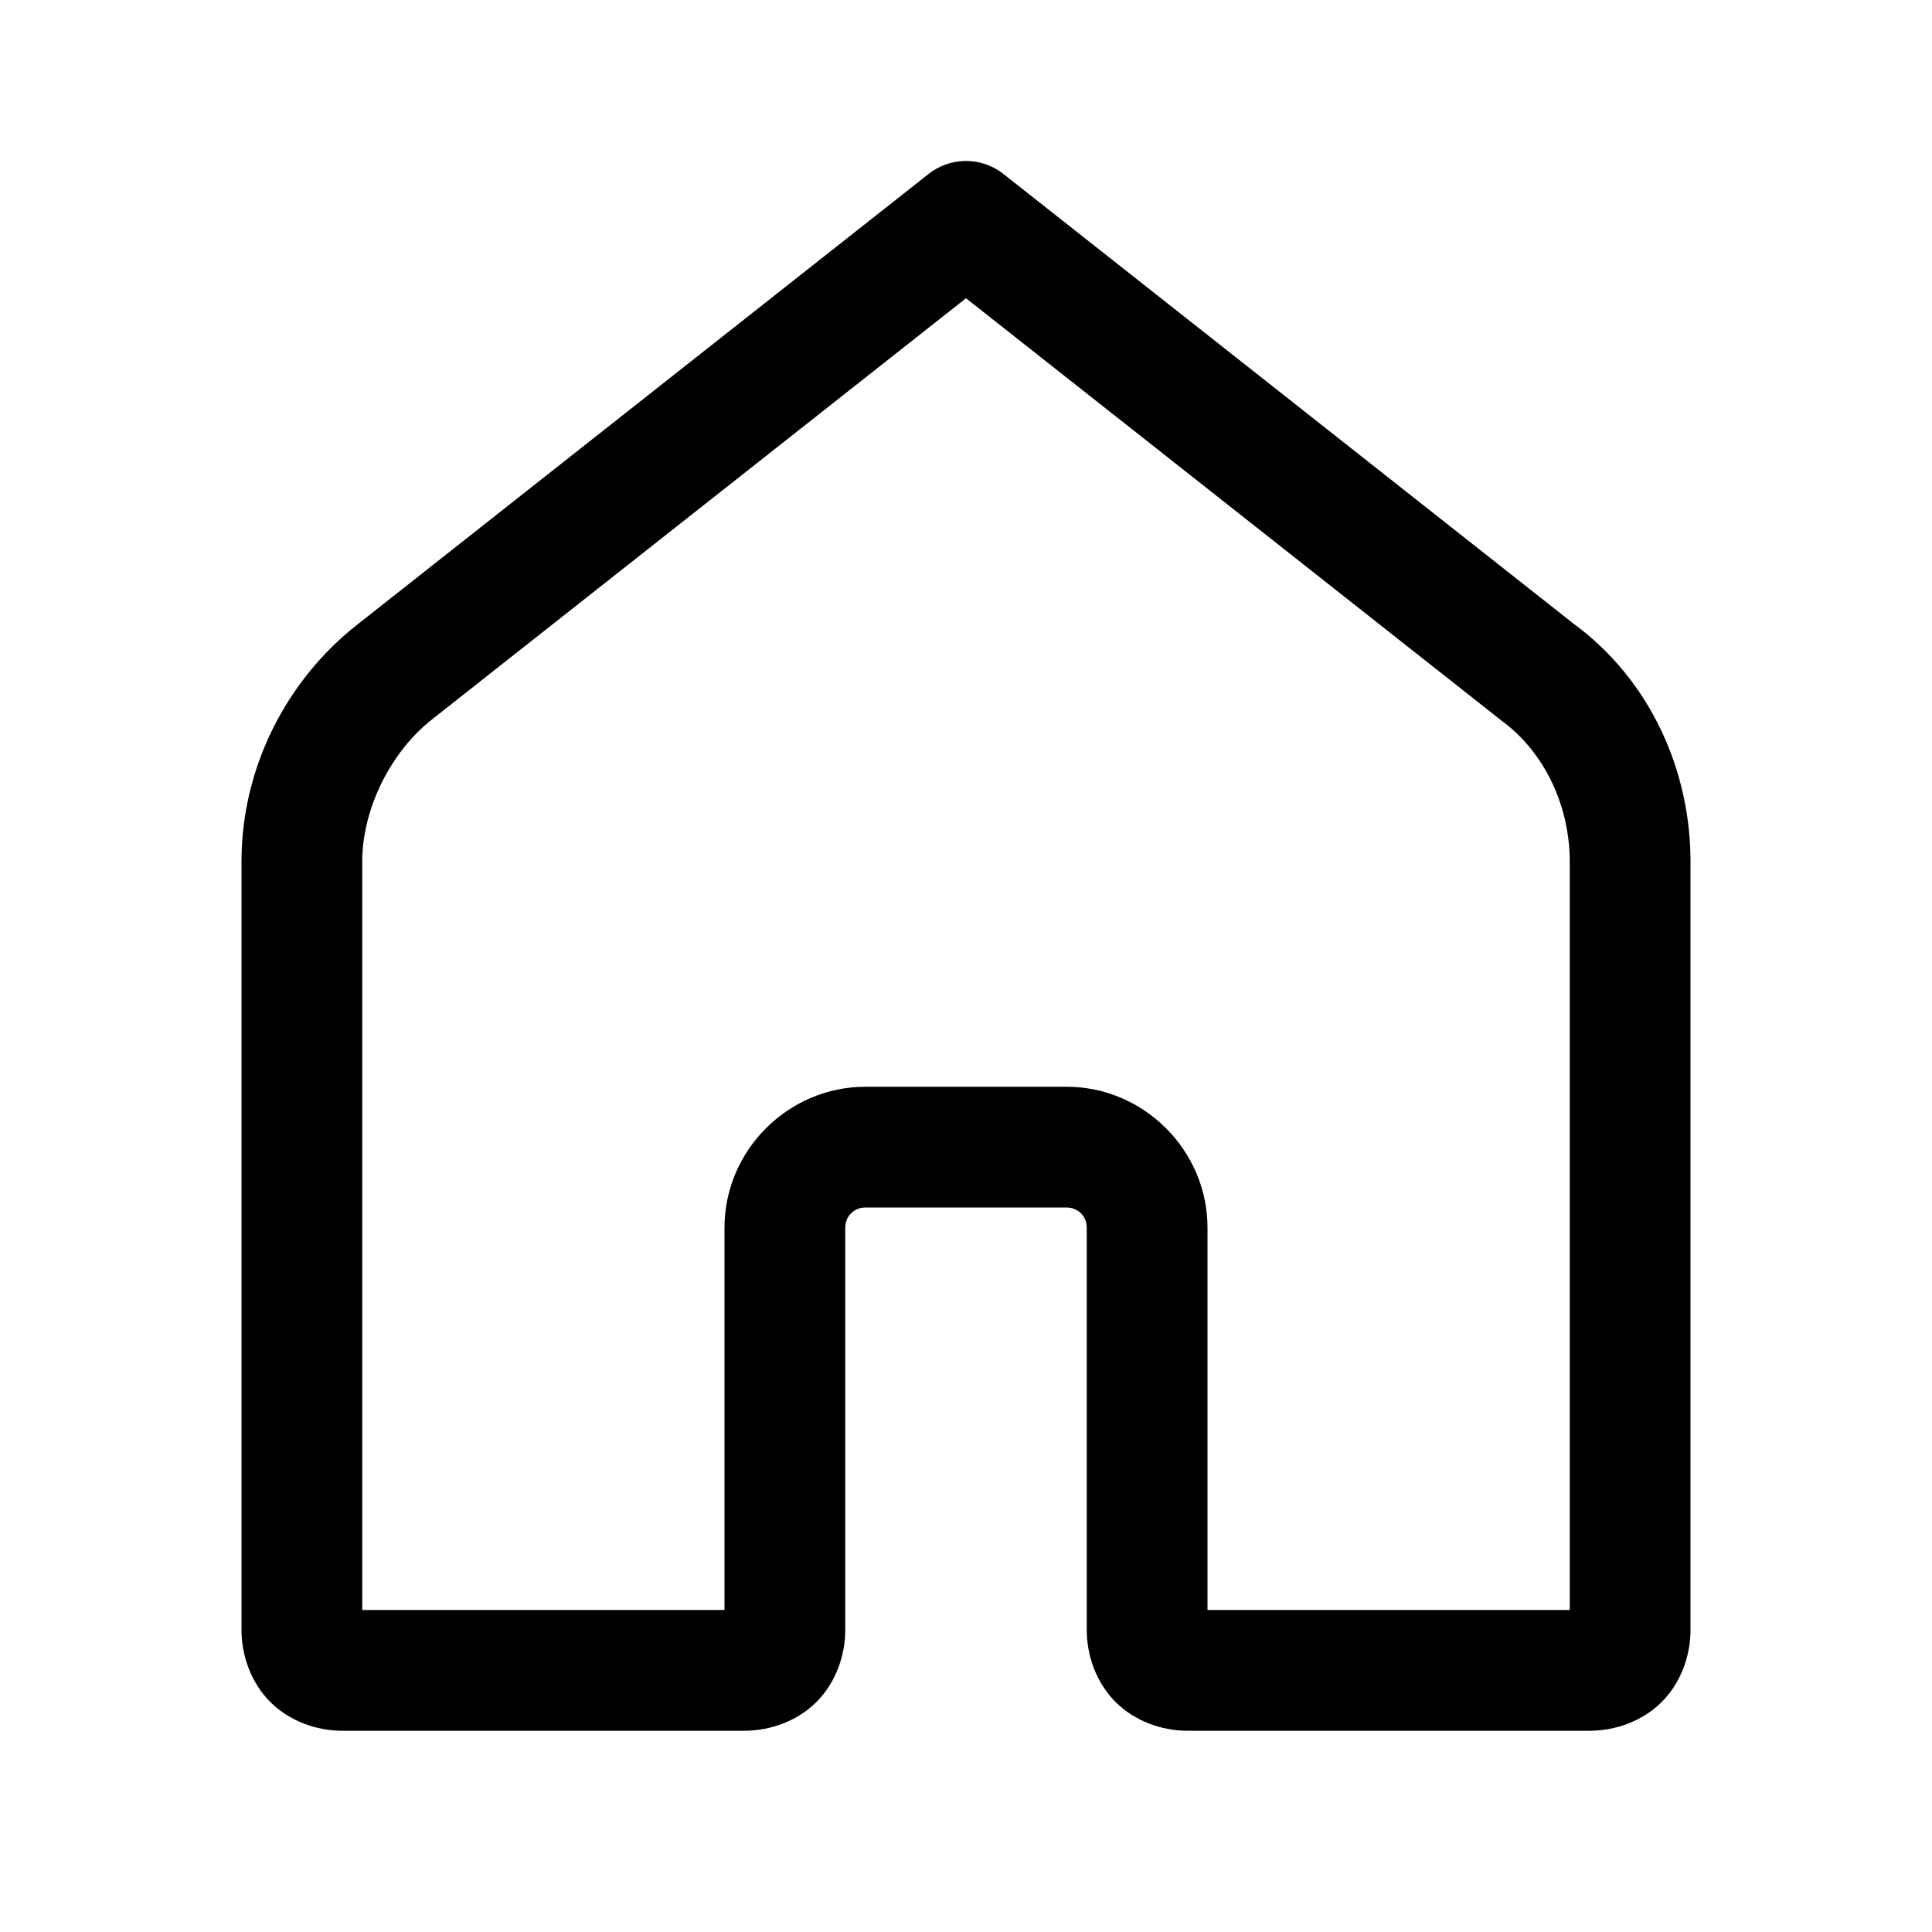
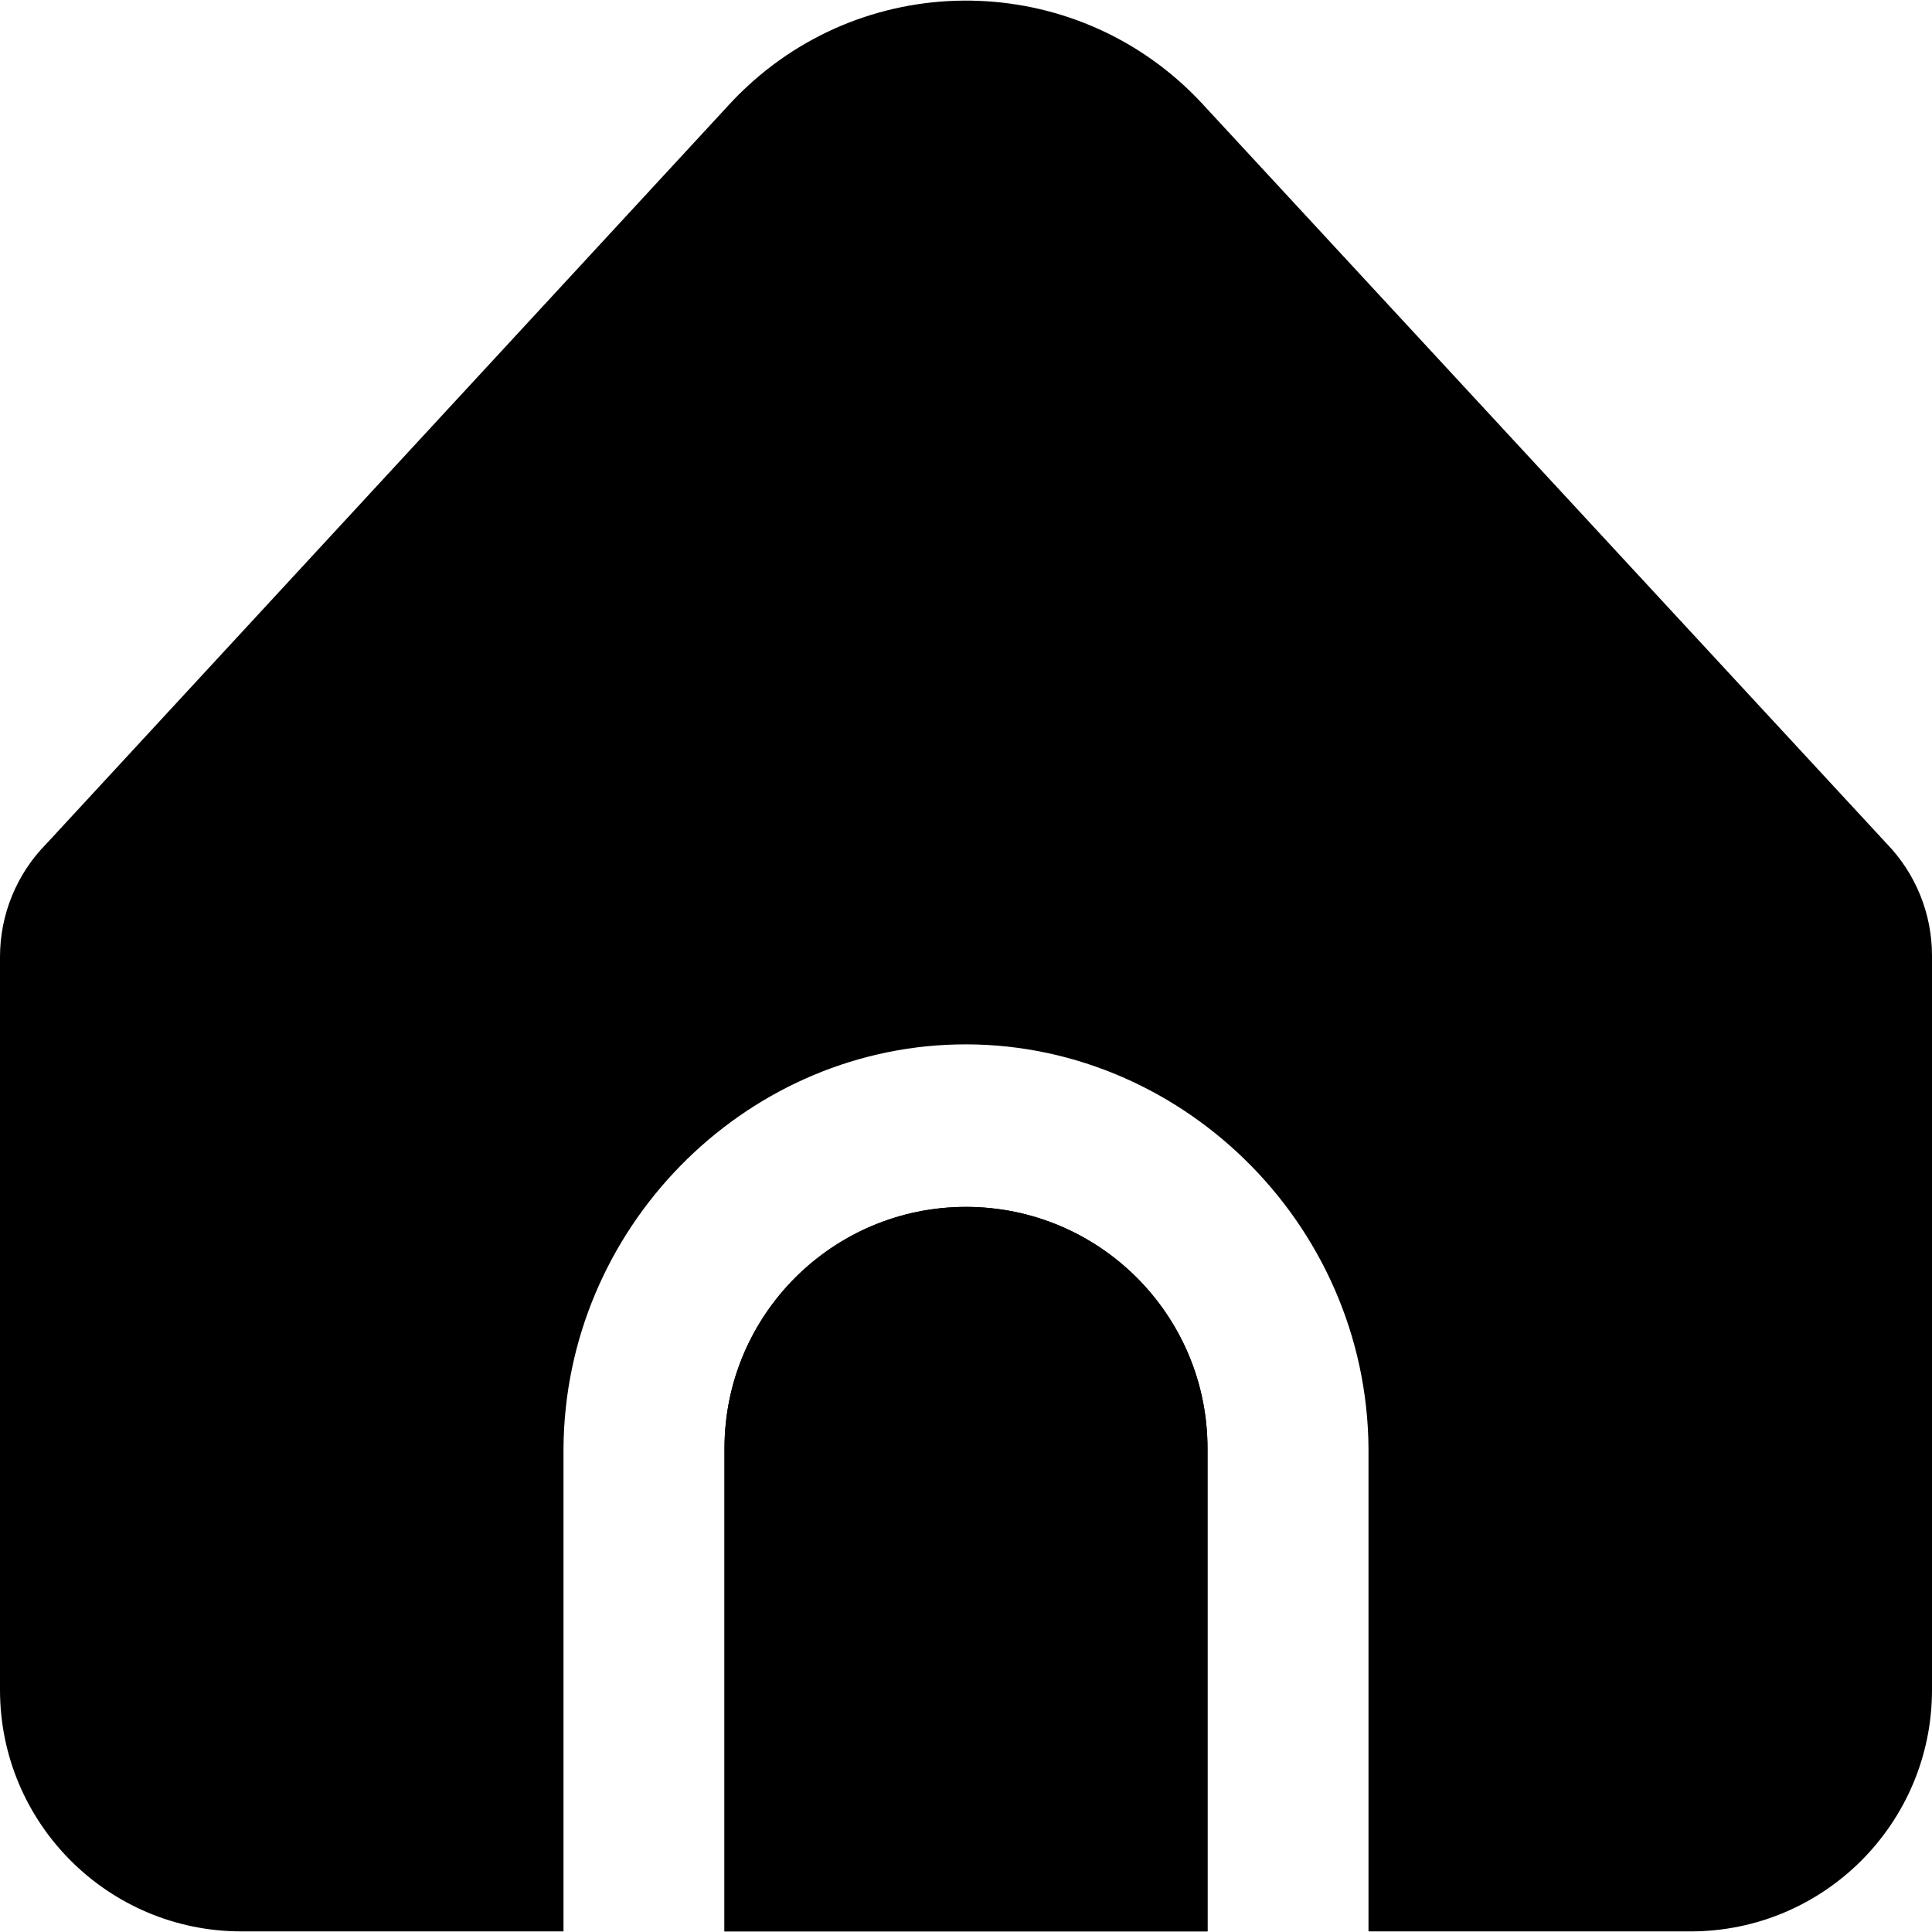
- <svg xmlns="http://www.w3.org/2000/svg" viewBox="0 0 48 48" width="48px" height="48px">
-   <path d="M 23.951 4 A 1.5 1.5 0 0 0 23.07 4.322 L 8.873 15.521 C 7.094 16.92 6 19.1 6 21.4 L 6 40.5 C 6 41.133 6.237 41.807 6.715 42.285 C 7.193 42.763 7.867 43 8.5 43 L 18.5 43 C 19.133 43 19.807 42.763 20.285 42.285 C 20.763 41.807 21 41.133 21 40.5 L 21 30.5 C 21 30.218 21.218 30 21.5 30 L 26.5 30 C 26.782 30 27 30.218 27 30.5 L 27 40.5 C 27 41.133 27.237 41.807 27.715 42.285 C 28.193 42.763 28.867 43 29.5 43 L 39.5 43 C 40.133 43 40.807 42.763 41.285 42.285 C 41.763 41.807 42 41.133 42 40.5 L 42 21.4 C 42 19.156 41.012 16.901 39.088 15.49 L 24.93 4.322 A 1.5 1.5 0 0 0 23.951 4 z M 24 7.41 L 37.271 17.877 A 1.5 1.5 0 0 0 37.312 17.91 C 38.388 18.699 39 20.045 39 21.4 L 39 40 L 30 40 L 30 30.5 C 30 28.582 28.418 27 26.5 27 L 21.5 27 C 19.582 27 18 28.582 18 30.5 L 18 40 L 9 40 L 9 21.4 C 9 20.1 9.706 18.681 10.727 17.879 A 1.5 1.5 0 0 0 10.729 17.877 L 24 7.41 z" />
+ <svg xmlns="http://www.w3.org/2000/svg" version="1.1" id="Capa_1" x="0px" y="0px" viewBox="0 0 512 512" style="enable-background:new 0 0 512 512;" xml:space="preserve" width="512" height="512">
+   <g>
+     <path d="M256,319.841c-35.346,0-64,28.654-64,64v128h128v-128C320,348.495,291.346,319.841,256,319.841z" />
+     <g>
+       <path d="M362.667,383.841v128H448c35.346,0,64-28.654,64-64V253.26c0.005-11.083-4.302-21.733-12.011-29.696l-181.29-195.99    c-31.988-34.61-85.976-36.735-120.586-4.747c-1.644,1.52-3.228,3.103-4.747,4.747L12.395,223.5    C4.453,231.496-0.003,242.31,0,253.58v194.261c0,35.346,28.654,64,64,64h85.333v-128c0.399-58.172,47.366-105.676,104.073-107.044    C312.01,275.383,362.22,323.696,362.667,383.841z" />
+       <path d="M256,319.841c-35.346,0-64,28.654-64,64v128h128v-128C320,348.495,291.346,319.841,256,319.841z" />
+     </g>
+   </g>
</svg>
